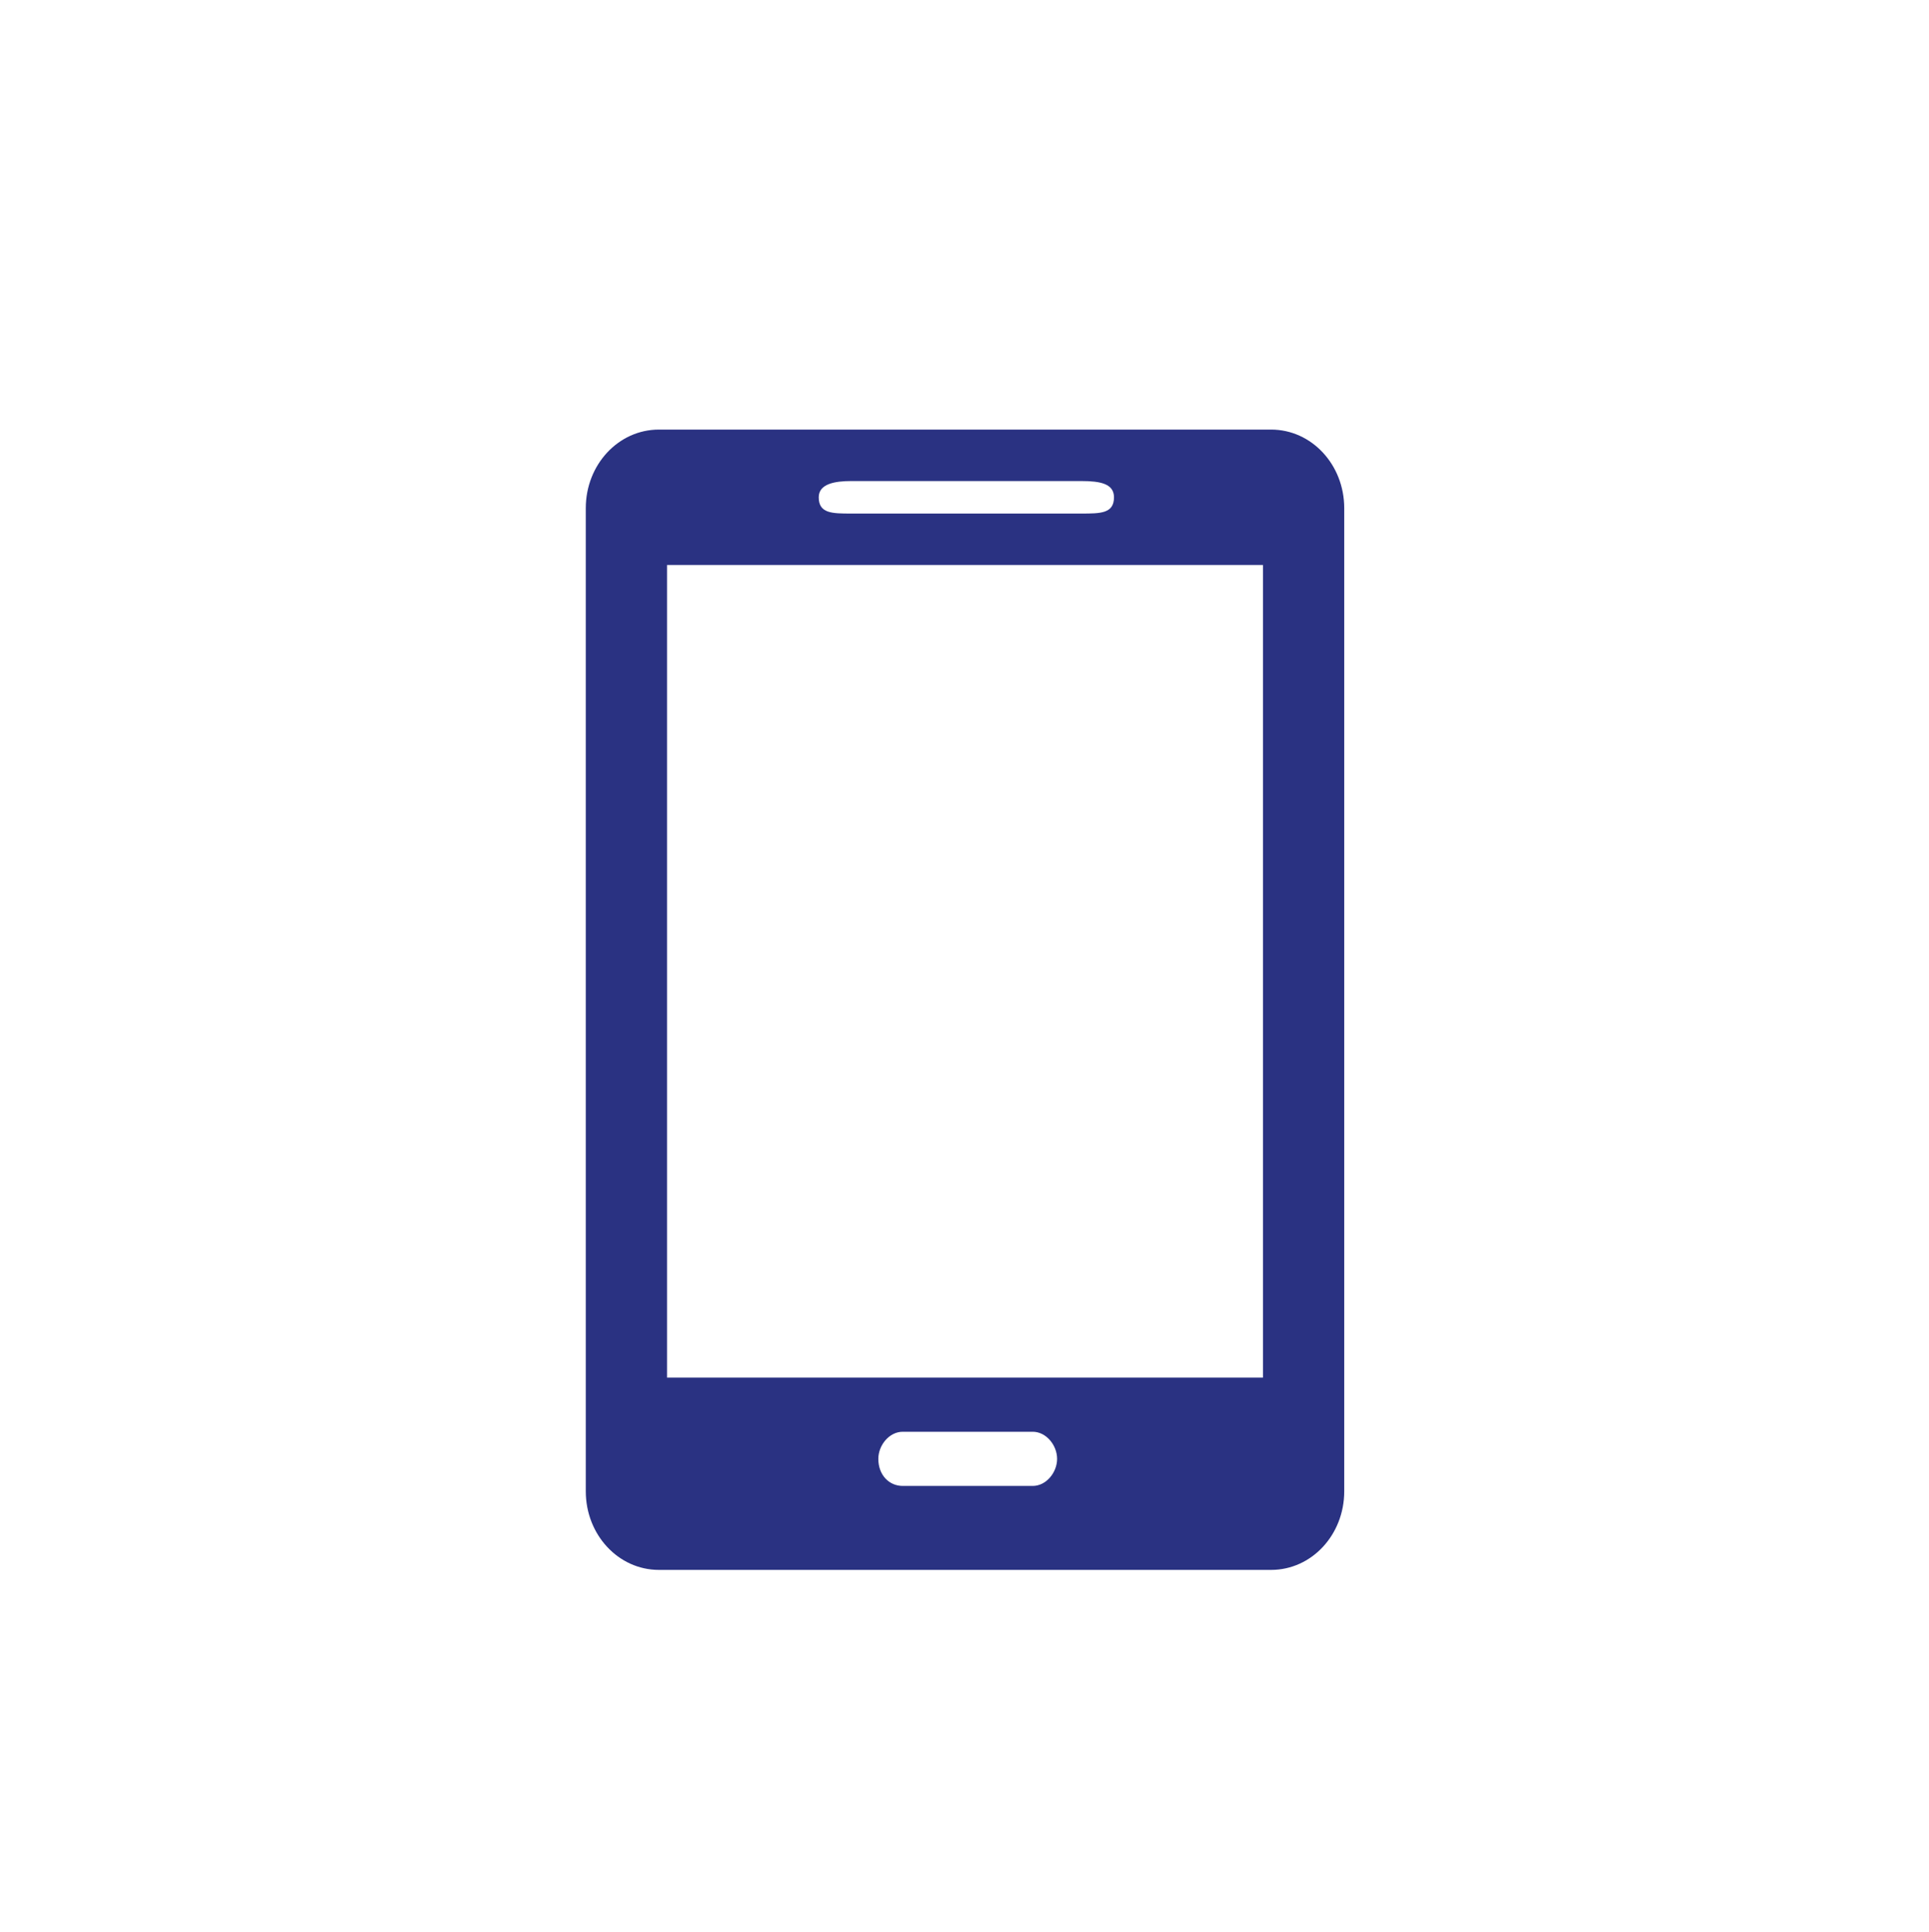
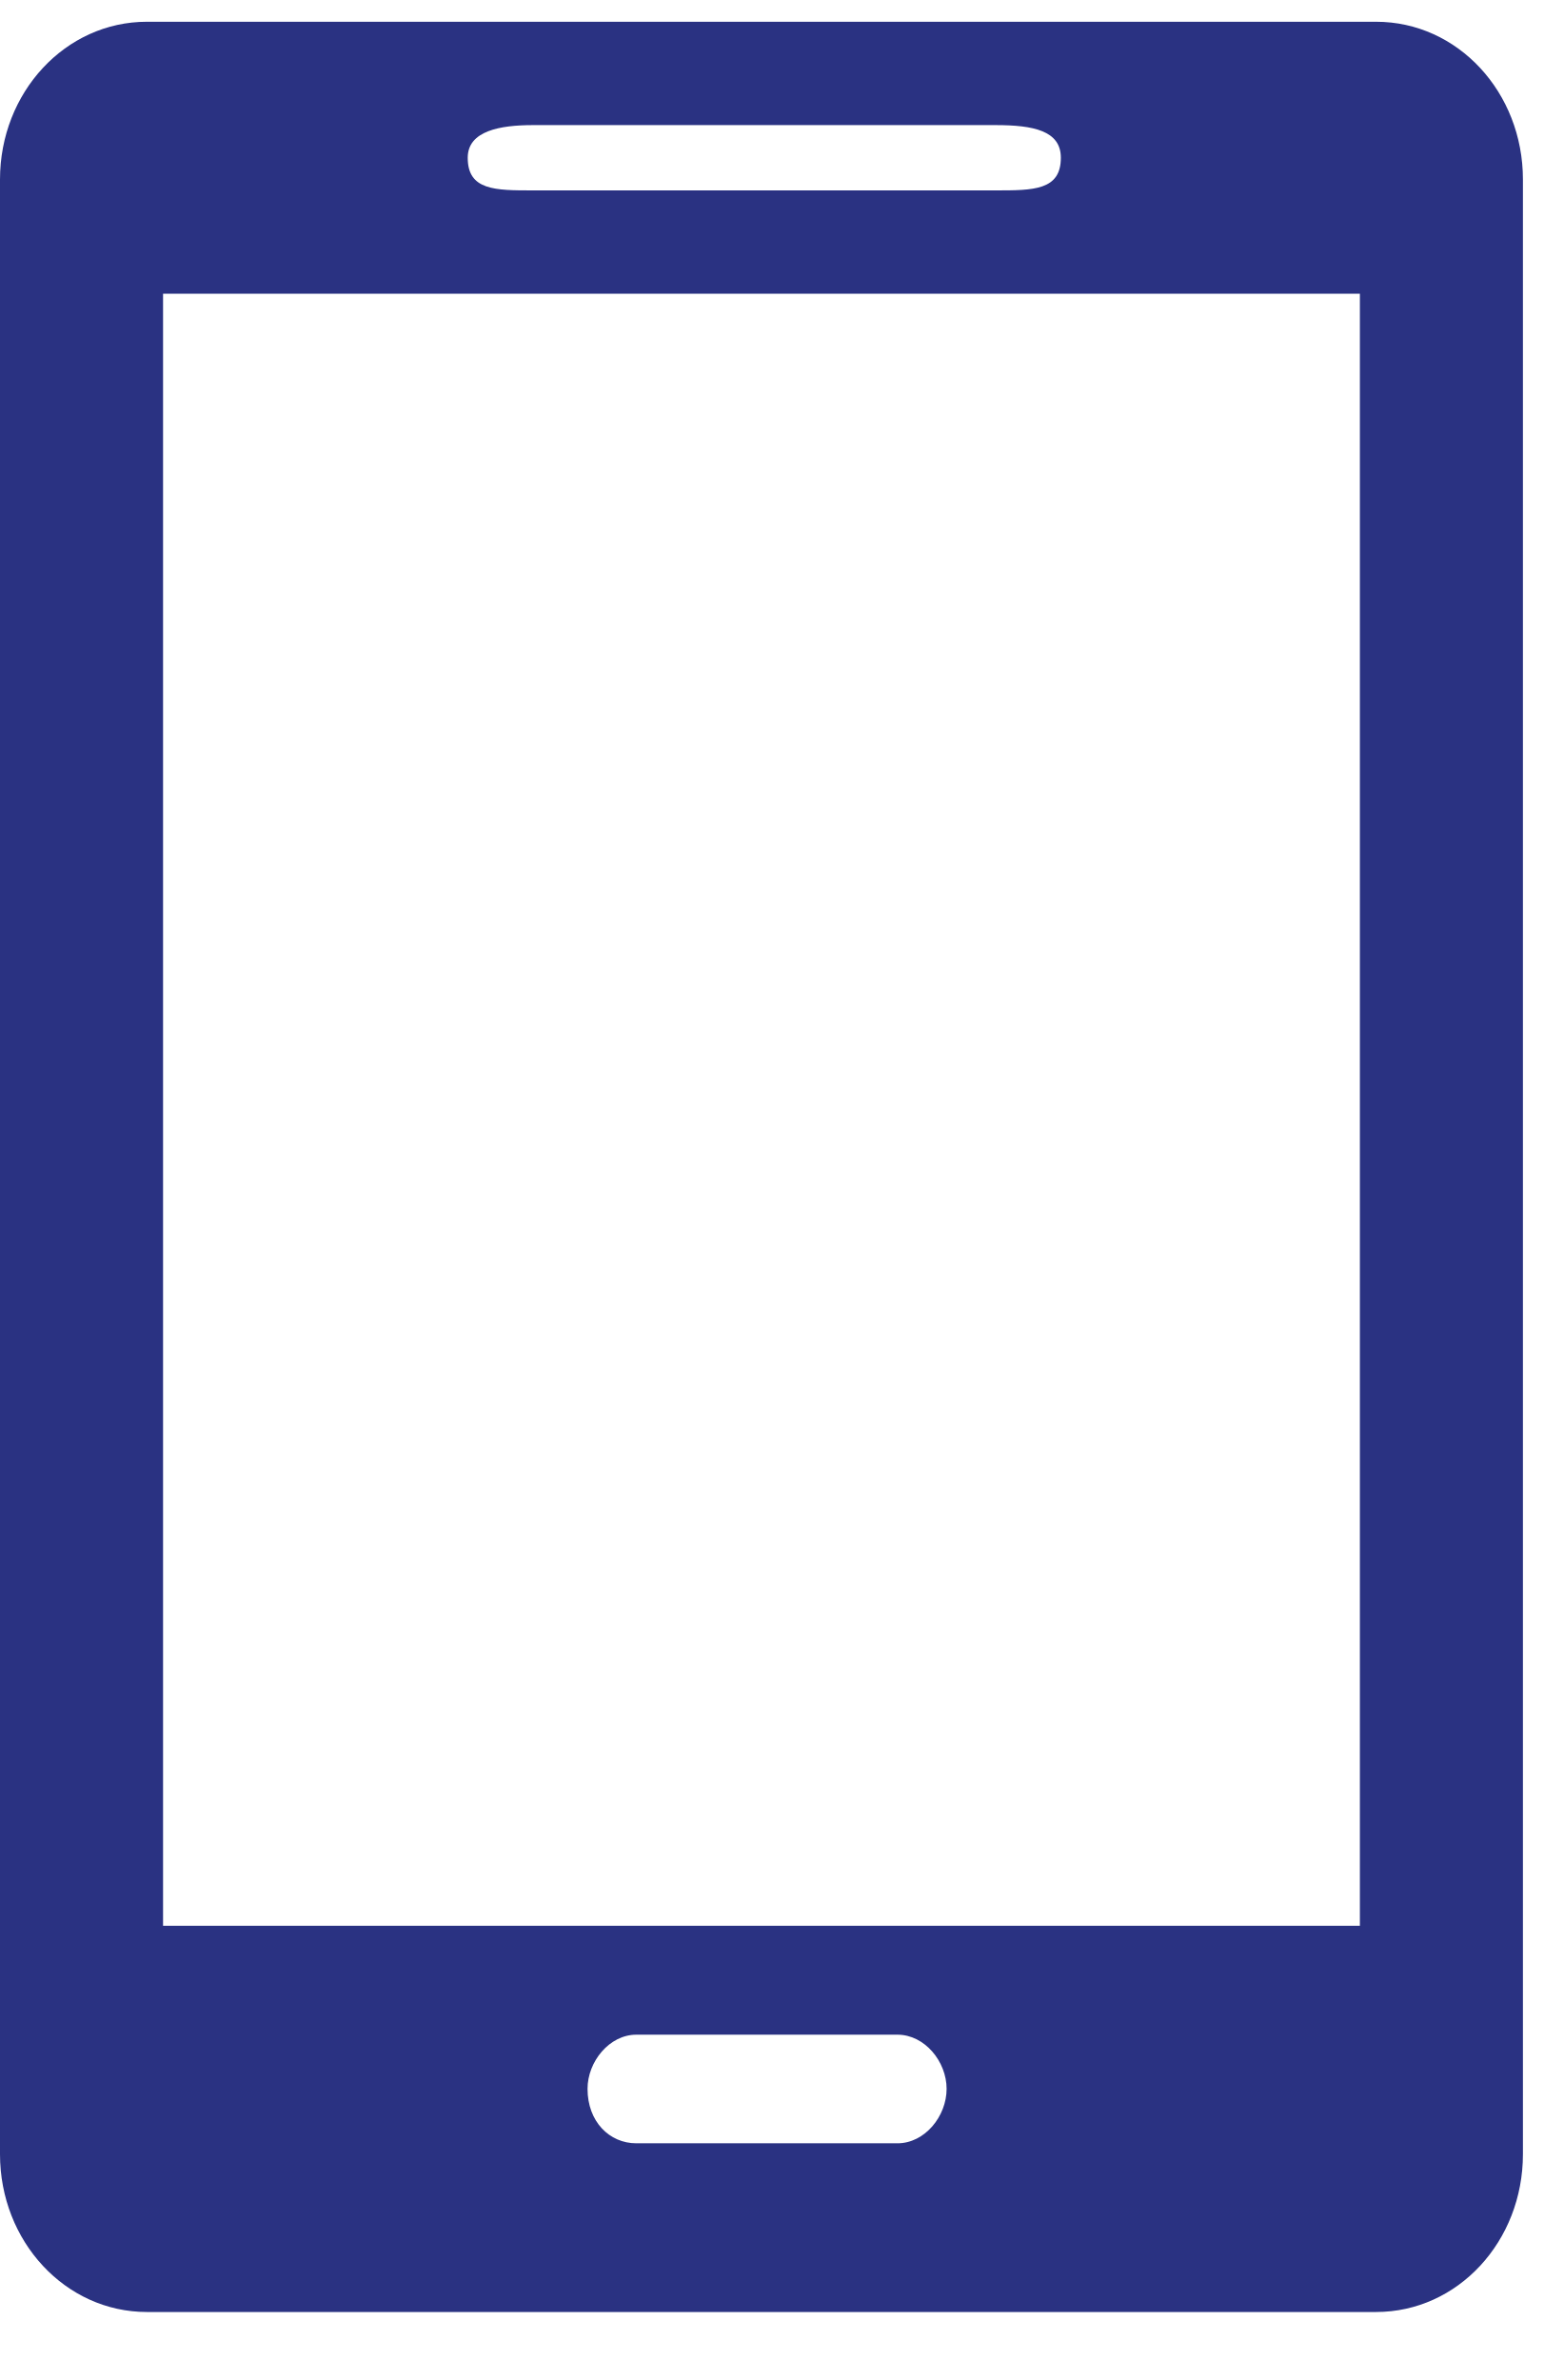
- <svg xmlns="http://www.w3.org/2000/svg" version="1.0" x="0px" y="0px" viewBox="0 0 71.2 71.3" enable-background="new 0 0 71.2 71.3" xml:space="preserve">
-   <g id="Layer_1">
-     <g id="File_x2C__general">
- 		</g>
-     <g id="Message">
- 	</g>
-     <g id="Monitor">
- 	</g>
-     <g id="Monitor_running_apps">
- 	</g>
-     <g id="Mouse">
- 	</g>
-     <g id="Network_card">
- 	</g>
-     <g id="Not_allowed">
- 	</g>
-     <g id="Performance">
- 	</g>
-     <g id="Phone">
-       <g id="shape1152-2254_1_" transform="translate(47.226,-3690.94)">
-         <path fill="#2A3282" d="M-0.3,3706.8h-22.6c-1.5,0-2.7,1.3-2.7,2.9v36.3c0,1.6,1.2,2.9,2.7,2.9h22.6c1.5,0,2.7-1.3,2.7-2.9v-36.3     C2.4,3708.1,1.2,3706.8-0.3,3706.8z M-15.8,3708.7h8.5c0.7,0,1.2,0.1,1.2,0.6c0,0.6-0.5,0.6-1.2,0.6h-8.5c-0.7,0-1.2,0-1.2-0.6     C-17,3708.8-16.4,3708.7-15.8,3708.7z M-9.1,3745.8h-4.8c-0.5,0-0.9-0.4-0.9-1c0-0.5,0.4-1,0.9-1h4.8c0.5,0,0.9,0.5,0.9,1     C-8.2,3745.3-8.6,3745.8-9.1,3745.8z M-0.6,3741.8h-22v-30h22V3741.8z" />
-       </g>
+ <svg xmlns="http://www.w3.org/2000/svg" viewBox="0 0 28.75 43.75" height="43.75" width="28.75" xml:space="preserve" version="1.1" id="svg2">
+   <defs id="defs6" />
+   <g transform="matrix(1.25,0,0,-1.25,0,43.75)" id="g10">
+     <g transform="scale(0.1,0.1)" id="g12">
+       <path id="path14" style="fill:#2a3282;fill-opacity:1;fill-rule:nonzero;stroke:none" d="m 202.379,346.801 -180.777,0 C 9.609,346.801 0,336.41 0,323.602 L 0,33.211 C 0,20.391 9.609,10 21.602,10 l 180.777,0 c 12.031,0 21.601,10.391 21.601,23.211 l 0,290.391 c 0,12.808 -9.57,23.199 -21.601,23.199 z m -123.981,-15.199 68.012,0 c 5.578,0 9.61,-0.821 9.61,-4.801 0,-4.801 -4.032,-4.801 -9.61,-4.801 l -68.012,0 c -5.59,0 -9.609,0 -9.609,4.801 0,3.98 4.801,4.801 9.609,4.801 z m 53.59,-296.793 -38.398,0 c -3.98,0 -7.18,3.203 -7.18,8.012 0,3.981 3.199,7.961 7.18,7.961 l 38.398,0 c 4.032,0 7.231,-3.981 7.231,-7.961 0,-4.031 -3.199,-8.012 -7.231,-8.012 z M 200,66.801 l -176.019,0 0,240 176.019,0 0,-240 z" />
    </g>
  </g>
-   <g id="paths">
-     <g id="Access_control">
- 	</g>
-     <g id="Azure_active_directory">
- 	</g>
-     <g id="Generic_code">
- 	</g>
-     <g id="Laptop">
- 	</g>
-     <g id="Load_balancer">
- 	</g>
-     <g id="Lock_x2C__protected">
- 	</g>
-   </g>
-   <g id="symbols">
- </g>
-   <g id="slices">
- </g>
</svg>
